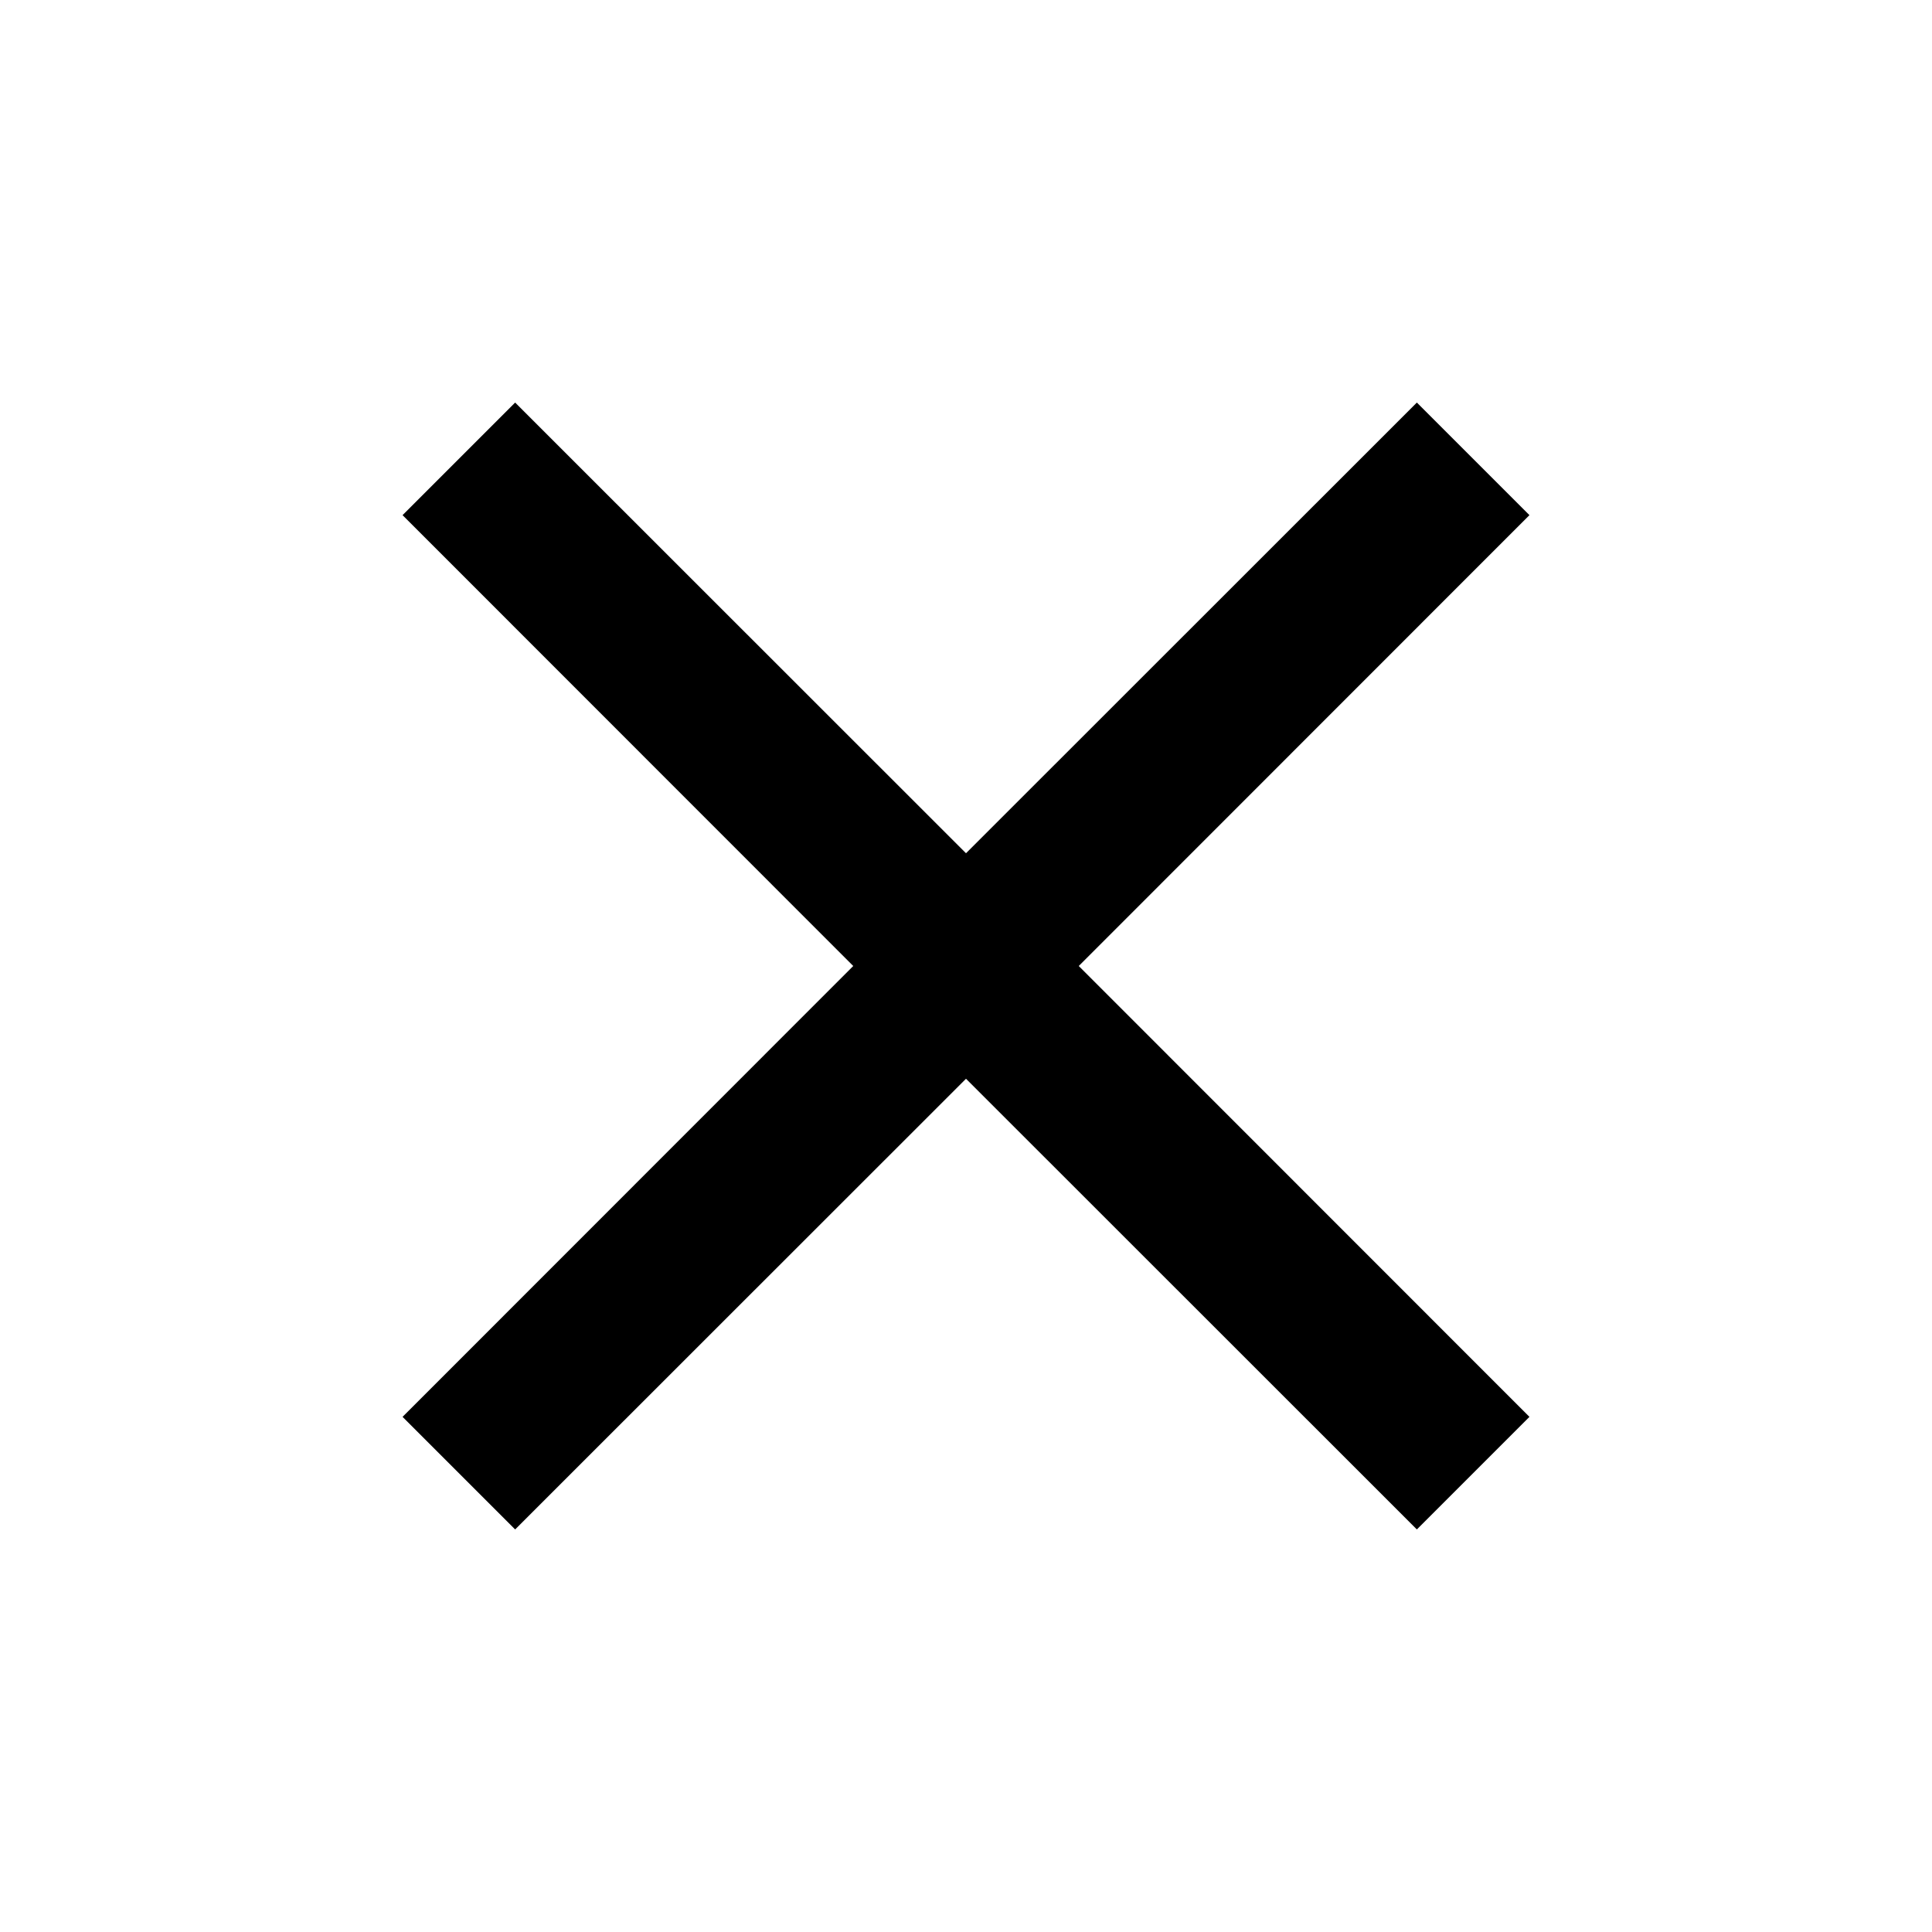
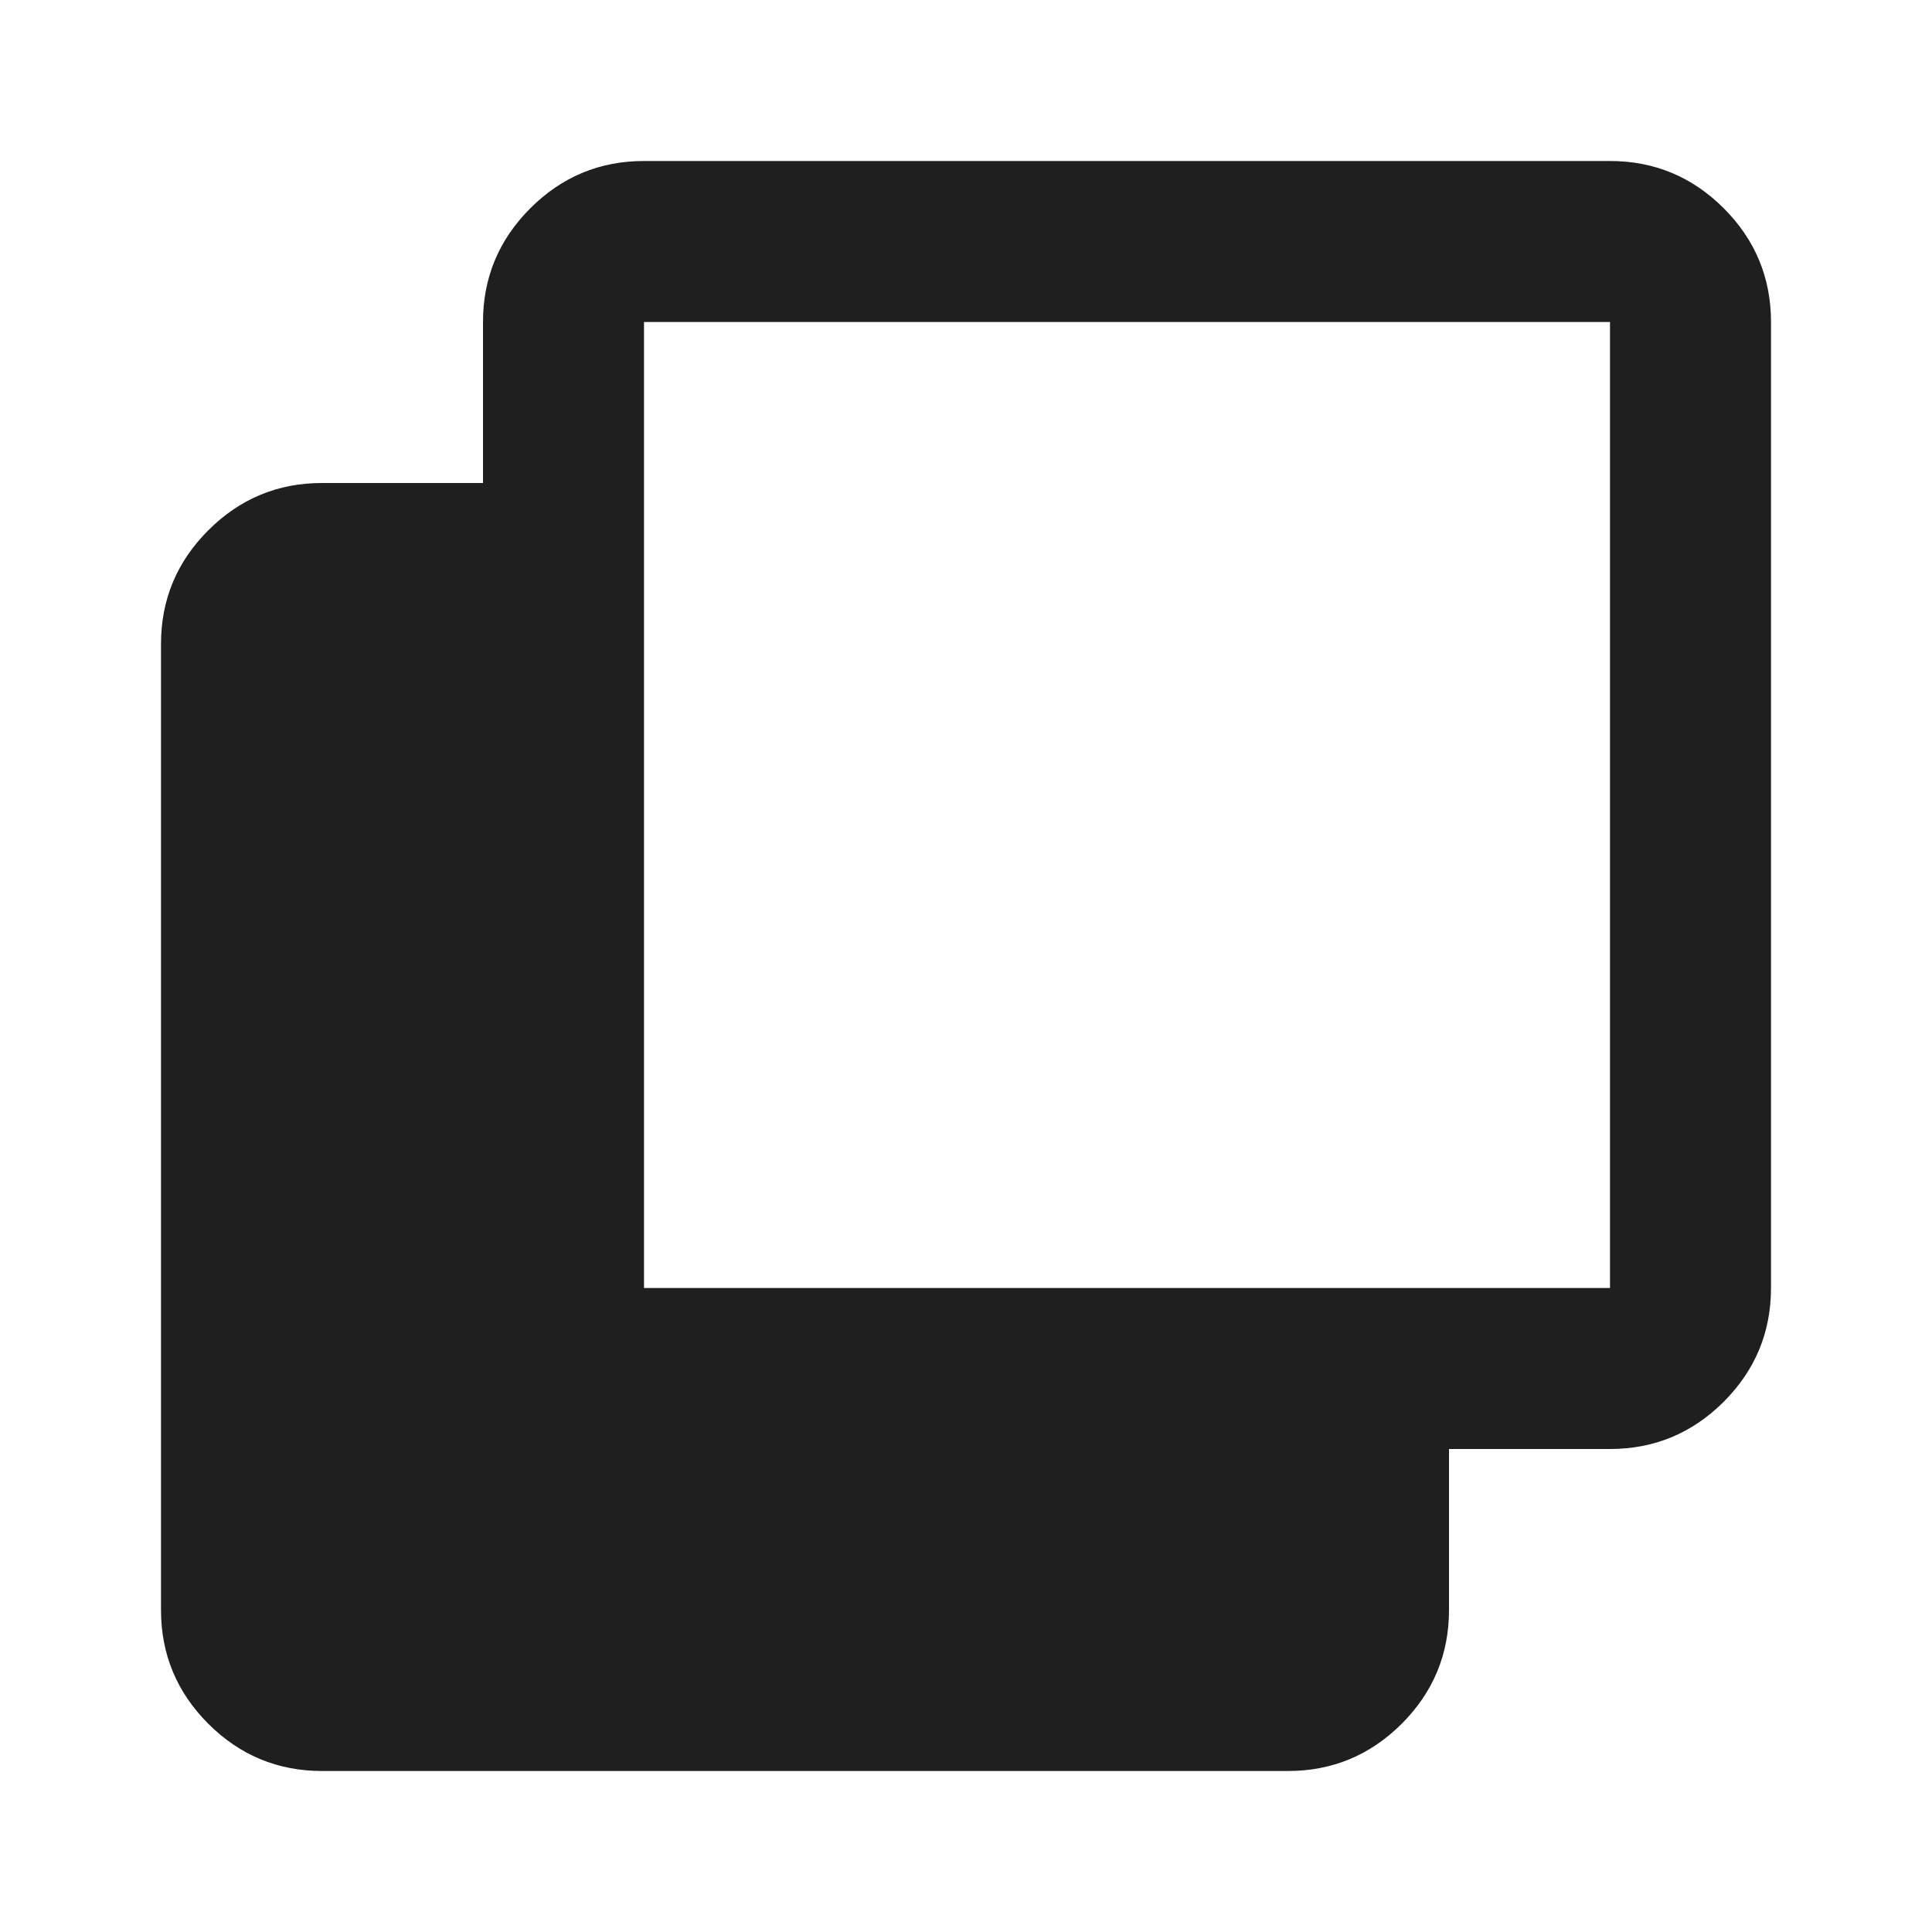
- <svg xmlns="http://www.w3.org/2000/svg" width="11" height="11" viewBox="0 0 11 11" fill="none">
-   <path d="M2.933 8.708L2.292 8.067L4.858 5.5L2.292 2.933L2.933 2.292L5.5 4.858L8.067 2.292L8.708 2.933L6.142 5.5L8.708 8.067L8.067 8.708L5.5 6.142L2.933 8.708Z" fill="black" />
+ <svg xmlns="http://www.w3.org/2000/svg" width="24" height="24" viewBox="0 0 24 24" fill="none">
+   <path d="M4 22C3.45 22 2.979 21.804 2.587 21.413C2.196 21.021 2 20.55 2 20V8C2 7.45 2.196 6.979 2.587 6.588C2.979 6.196 3.45 6 4 6H6V4C6 3.45 6.196 2.979 6.588 2.587C6.979 2.196 7.45 2 8 2H20C20.55 2 21.021 2.196 21.413 2.587C21.804 2.979 22 3.45 22 4V16C22 16.55 21.804 17.021 21.413 17.413C21.021 17.804 20.55 18 20 18H18V20C18 20.55 17.804 21.021 17.413 21.413C17.021 21.804 16.55 22 16 22H4ZM8 16H20V4H8V16Z" fill="#1F1F1F" />
</svg>
